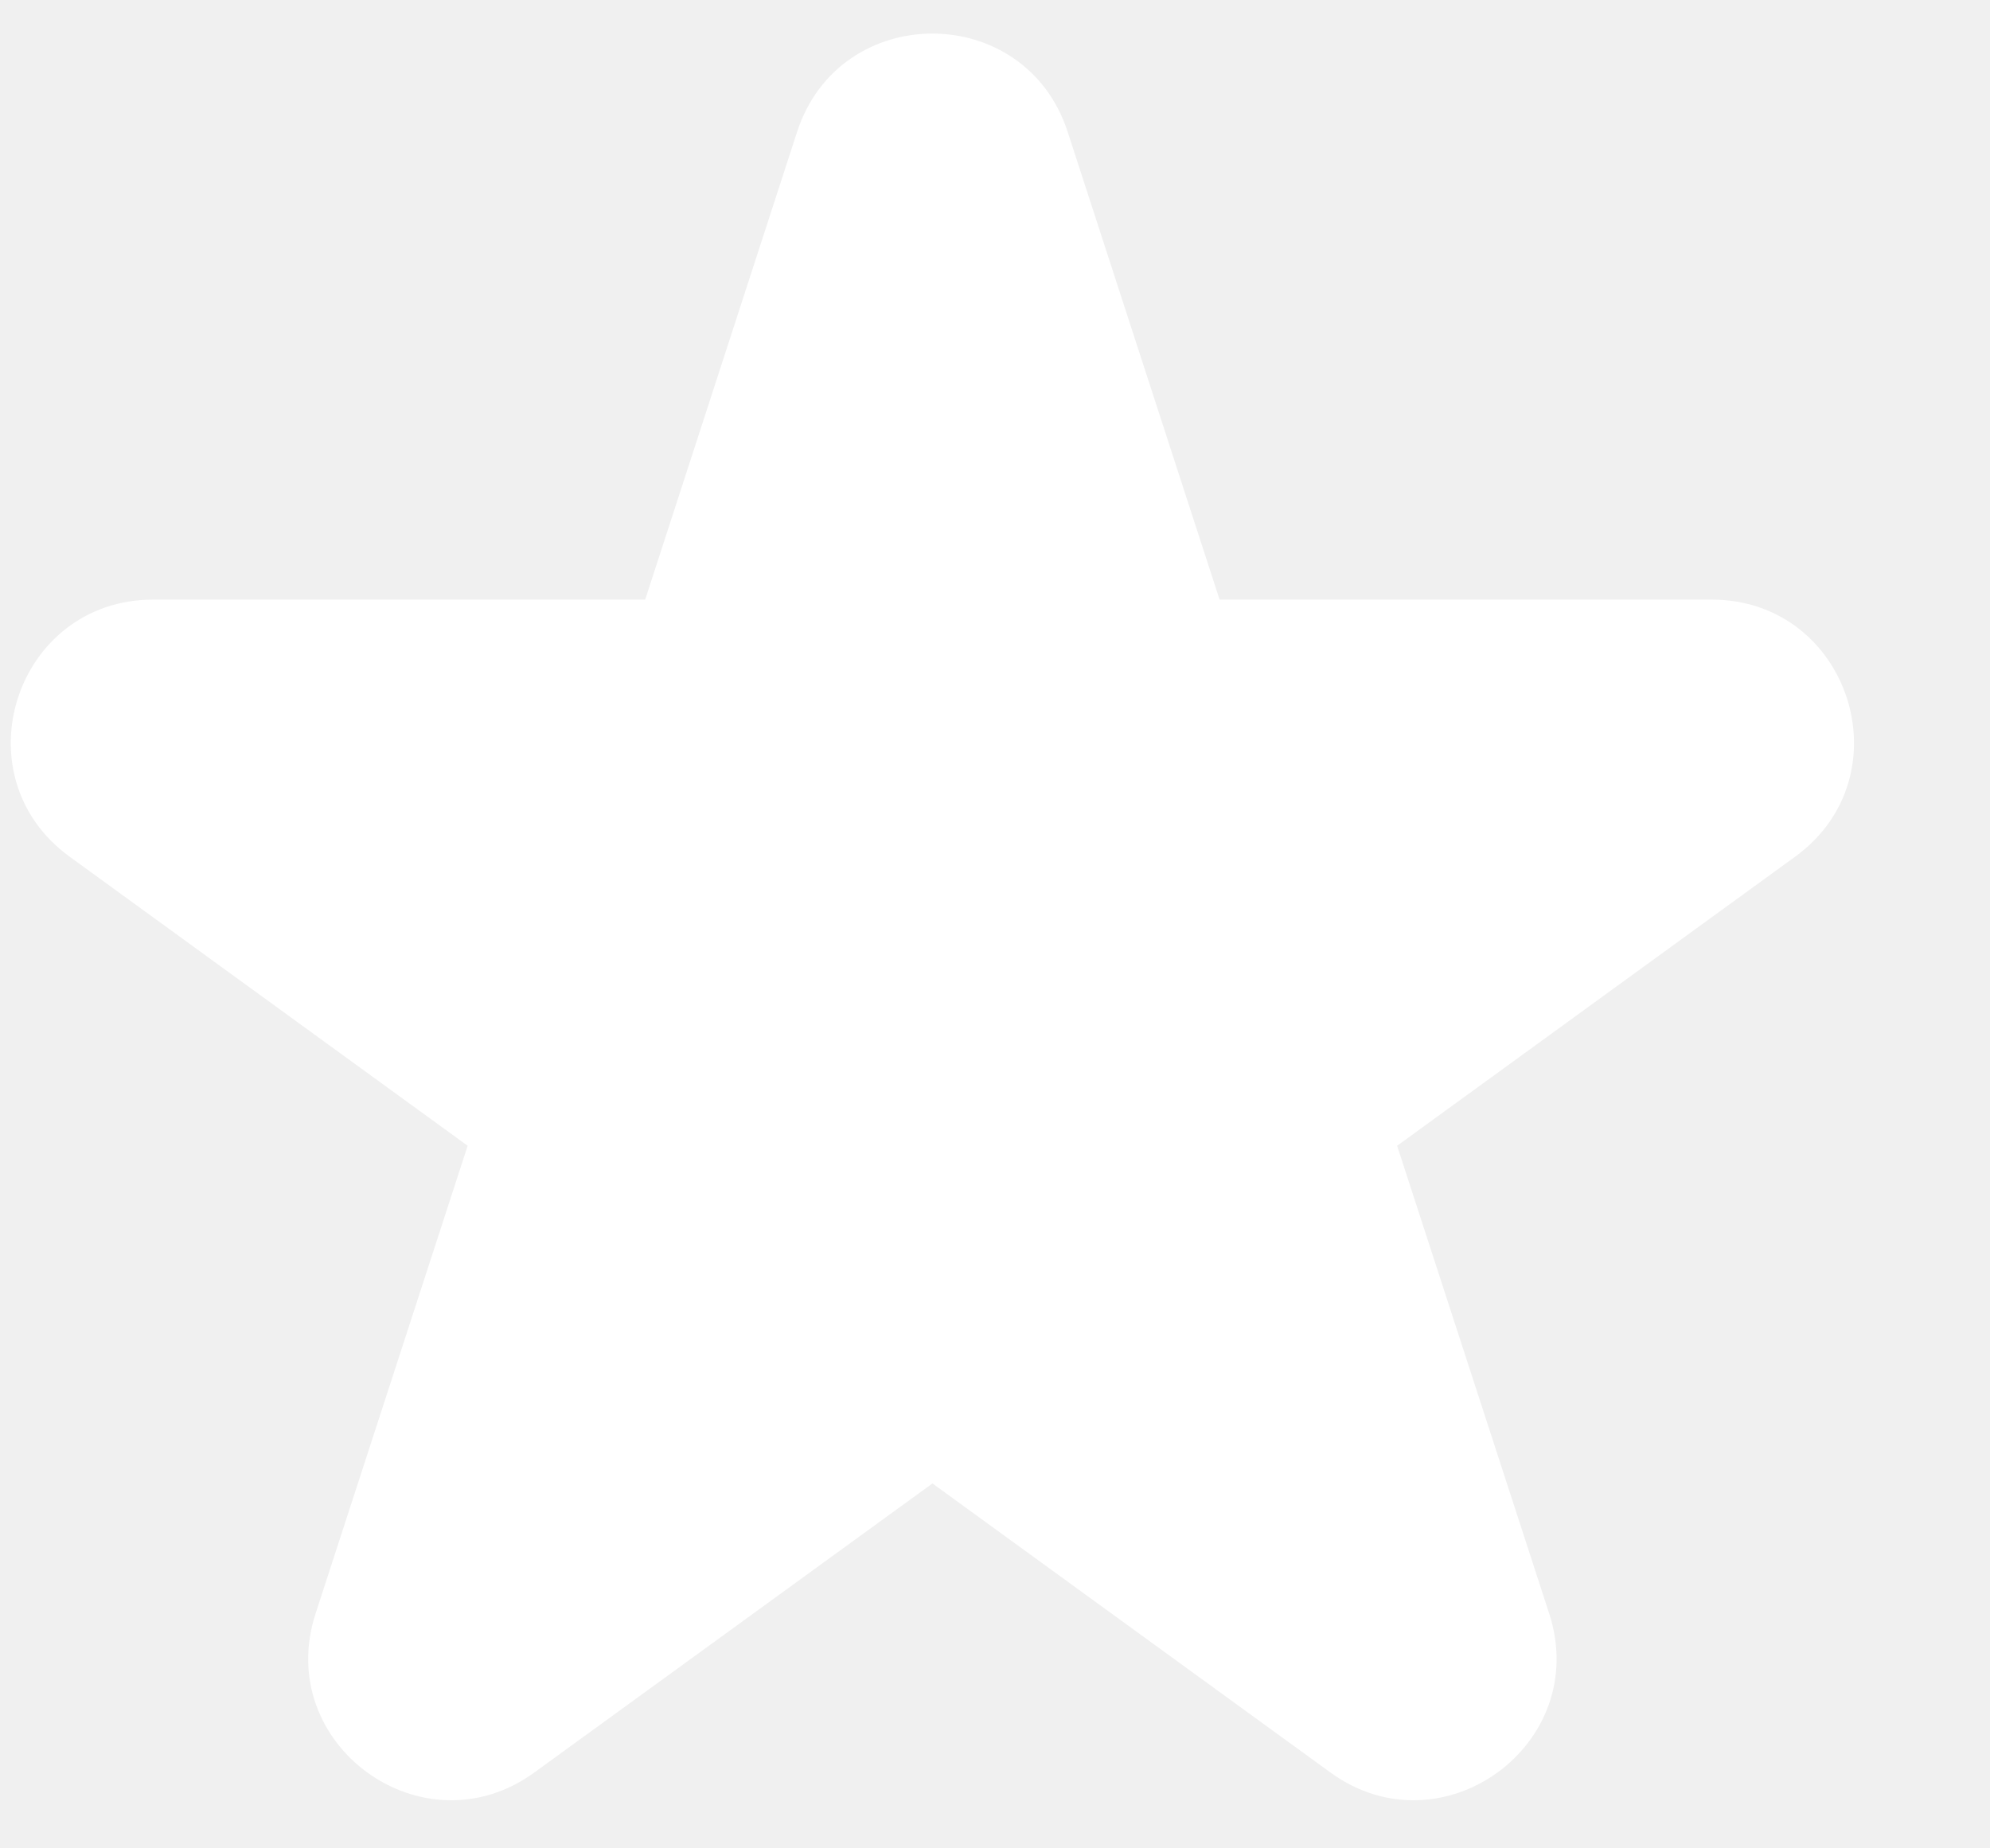
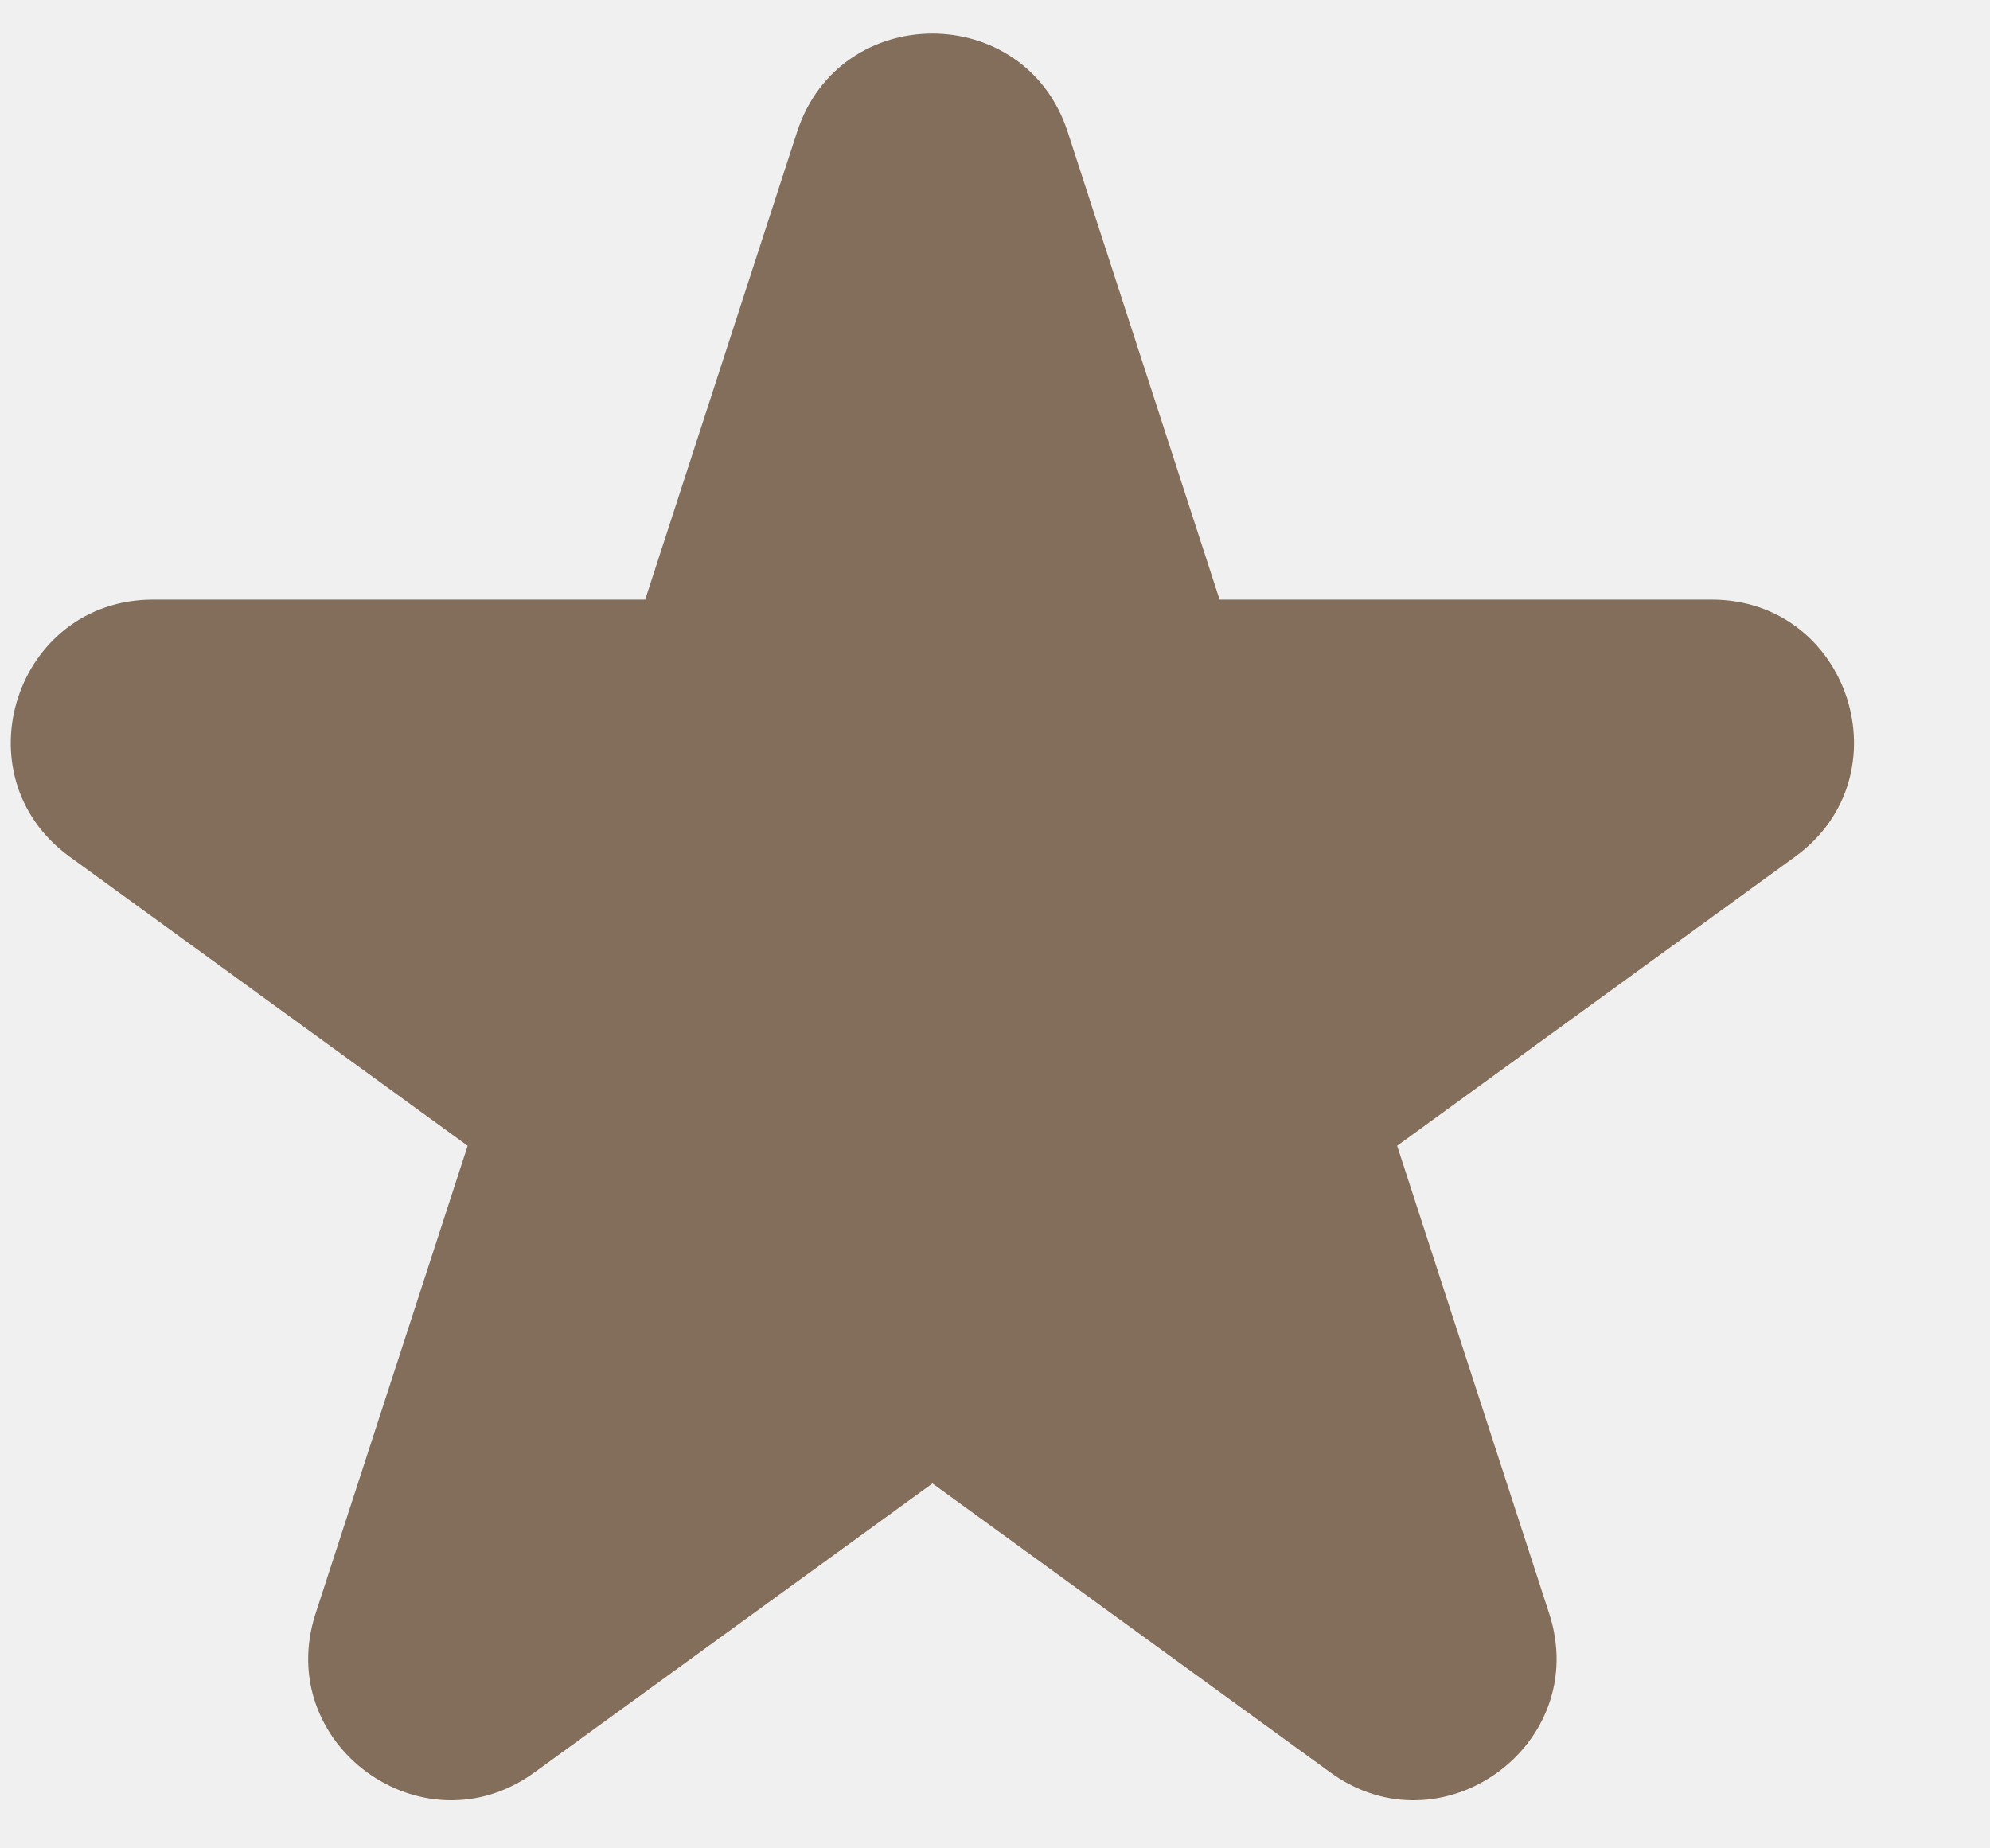
<svg xmlns="http://www.w3.org/2000/svg" width="14" height="13" viewBox="0 0 14 13" fill="none">
-   <path d="M5.608 0.927C5.908 0.006 7.211 0.006 7.511 0.927L8.58 4.219H12.041C13.01 4.219 13.413 5.458 12.629 6.028L9.829 8.062L10.899 11.354C11.198 12.275 10.143 13.041 9.36 12.472L6.56 10.438L3.759 12.472C2.976 13.041 1.921 12.275 2.22 11.354L3.29 8.062L0.49 6.028C-0.294 5.458 0.109 4.219 1.078 4.219H4.539L5.608 0.927Z" fill="white" />
+   <path d="M5.608 0.927C5.908 0.006 7.211 0.006 7.511 0.927L8.58 4.219H12.041C13.01 4.219 13.413 5.458 12.629 6.028L9.829 8.062L10.899 11.354C11.198 12.275 10.143 13.041 9.36 12.472L6.56 10.438L3.759 12.472C2.976 13.041 1.921 12.275 2.22 11.354L3.29 8.062L0.49 6.028C-0.294 5.458 0.109 4.219 1.078 4.219H4.539L5.608 0.927Z" fill="#836E5B" />
</svg>
